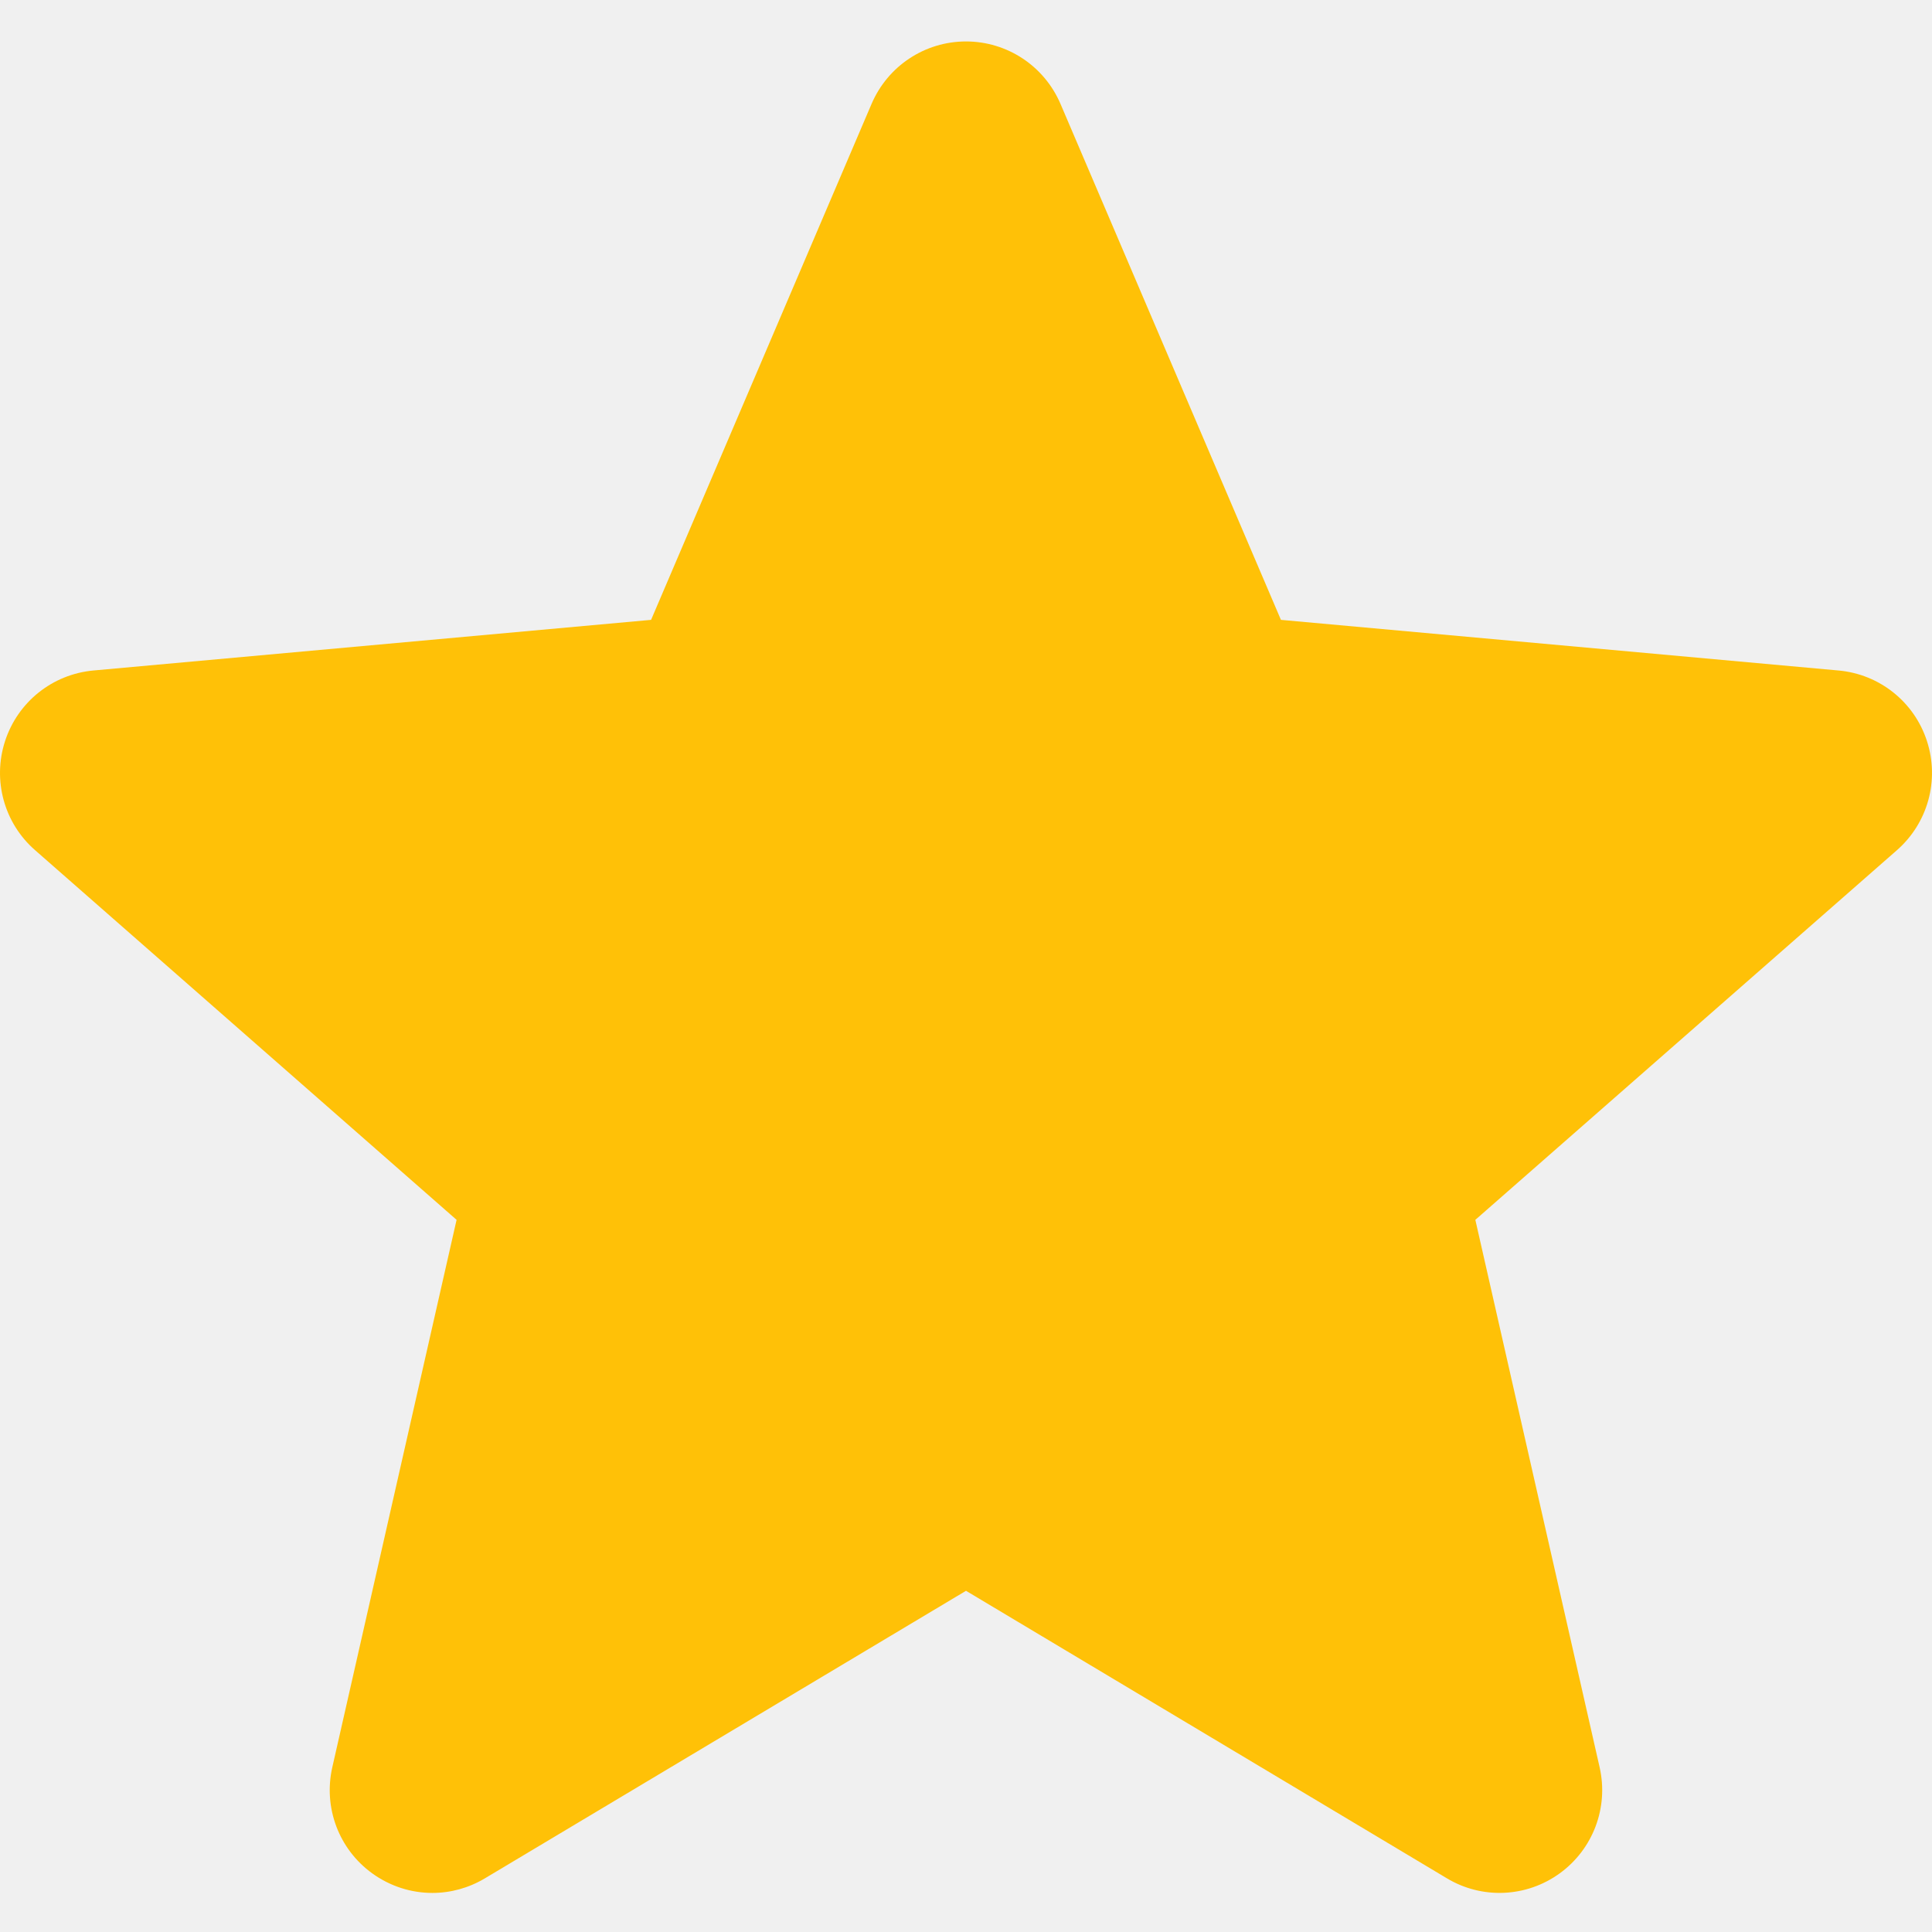
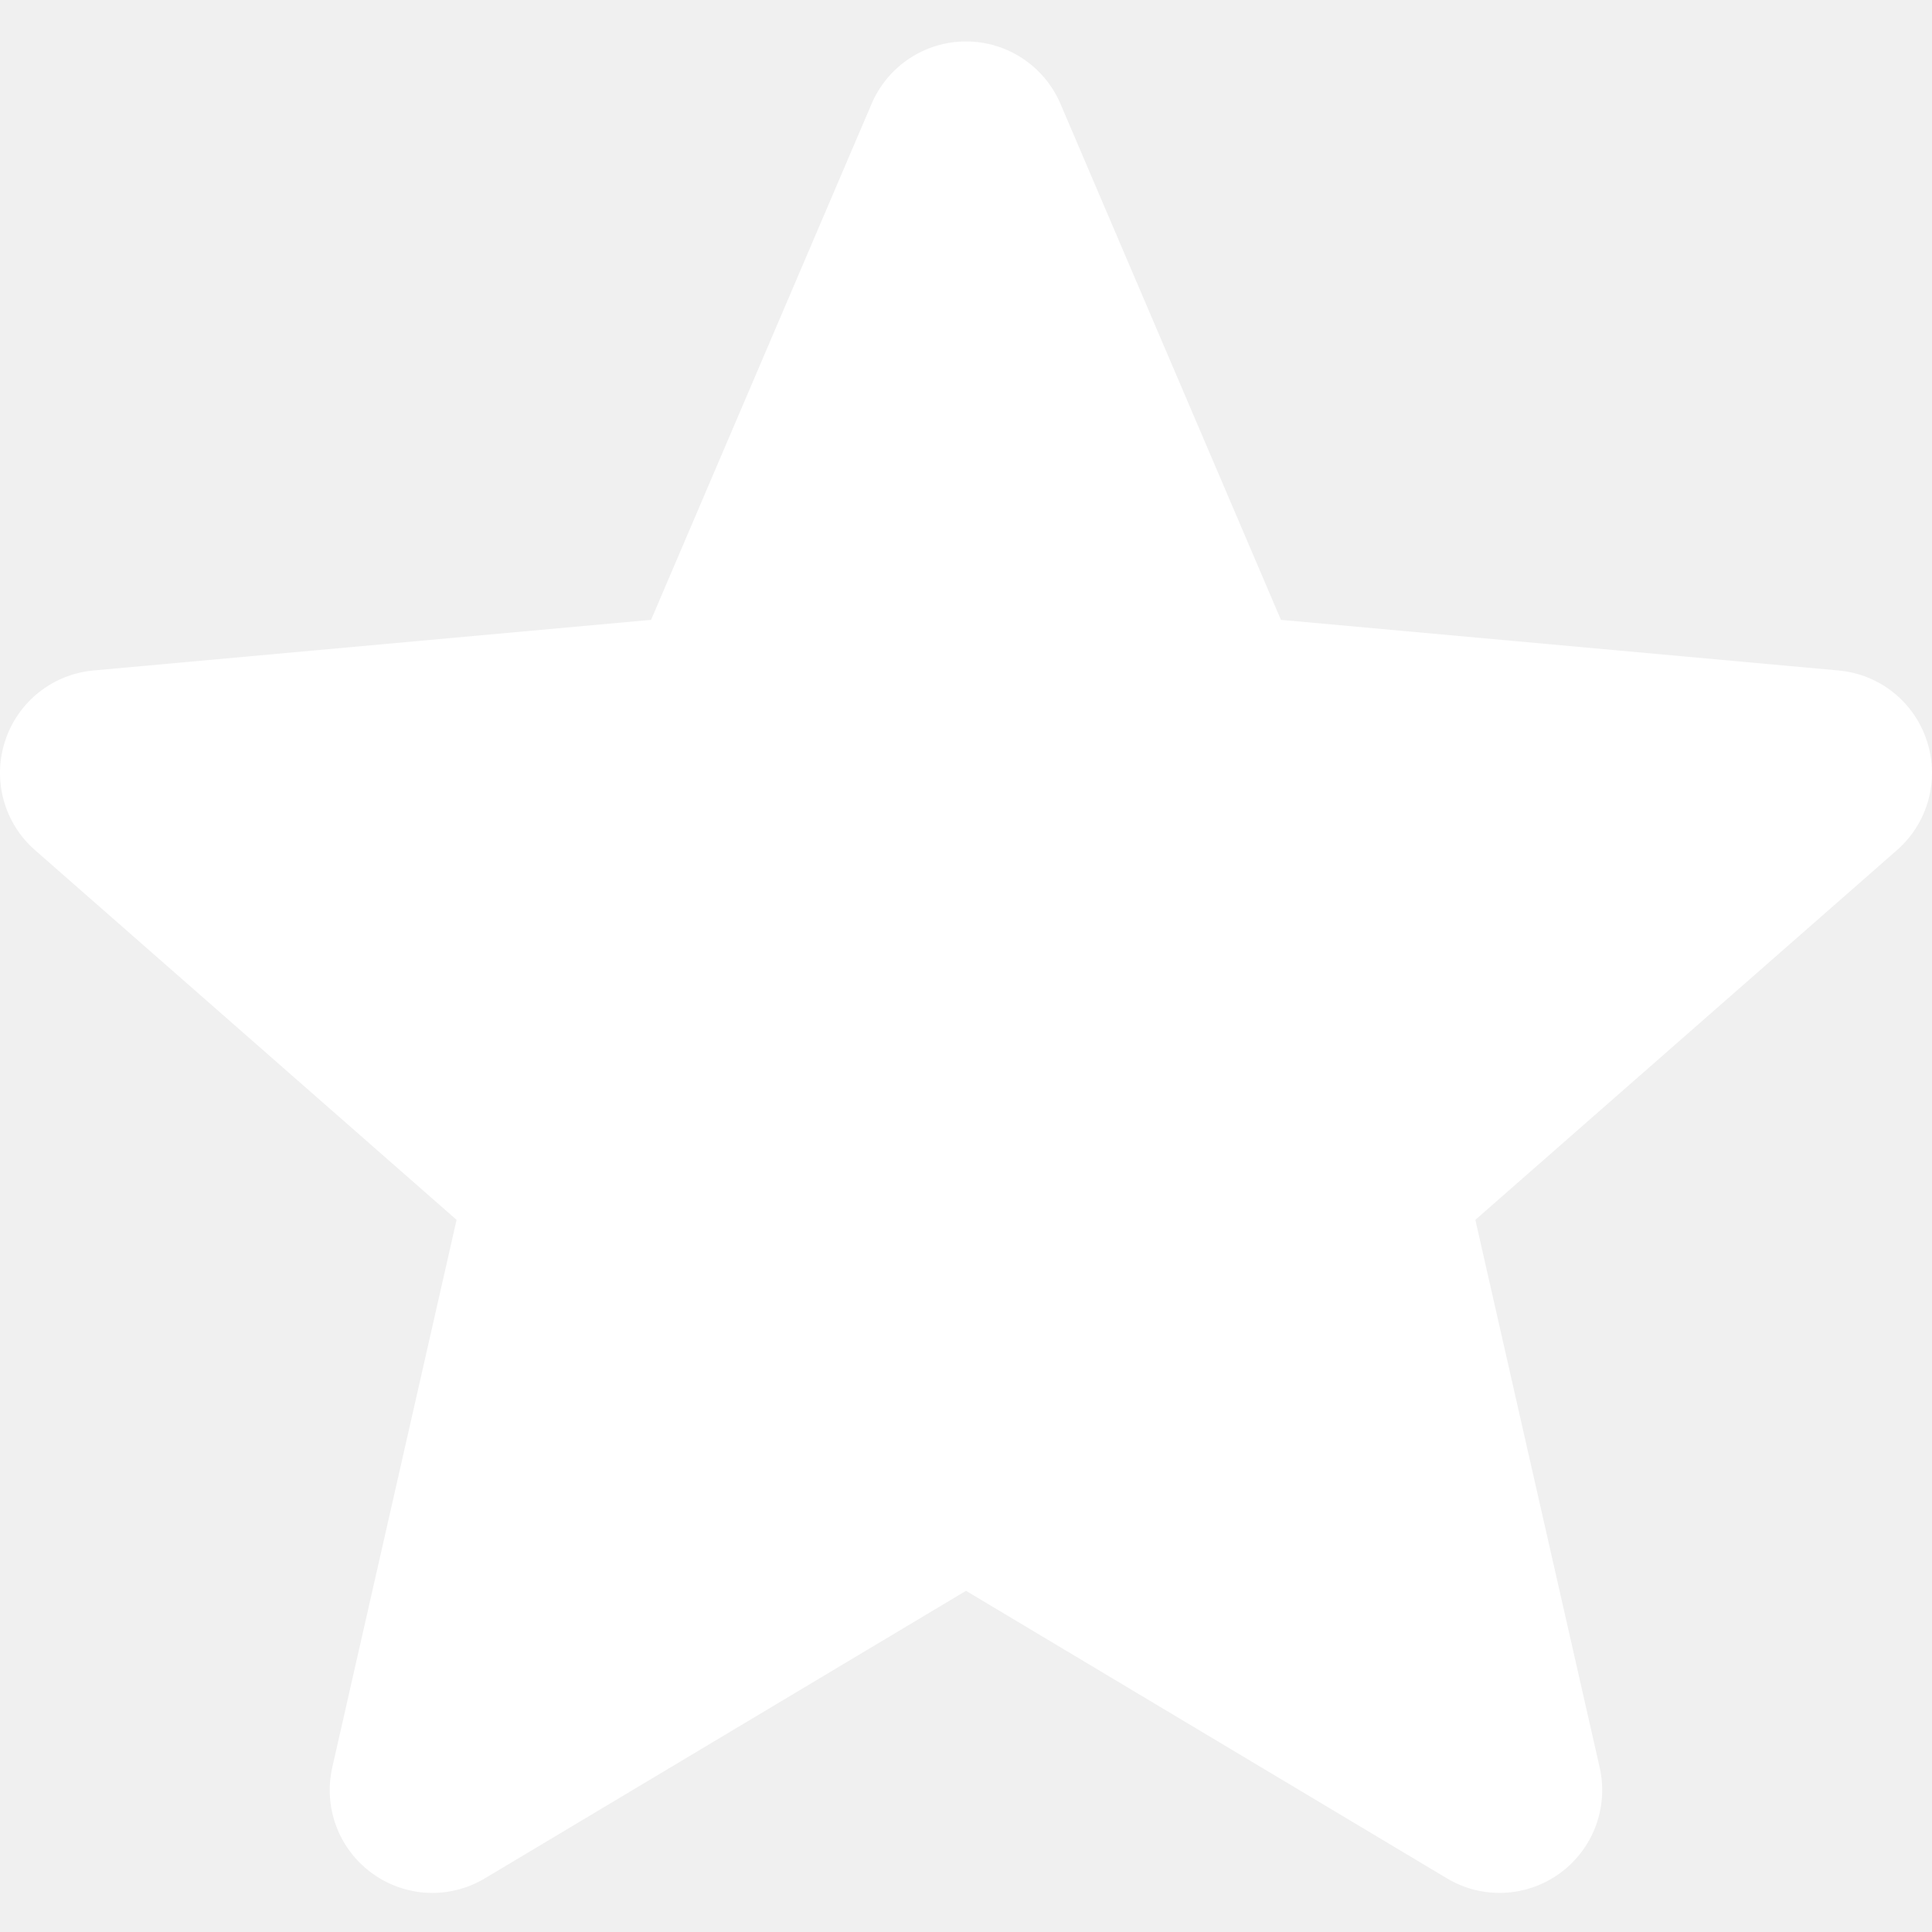
<svg xmlns="http://www.w3.org/2000/svg" height="511pt" viewBox="0 -10 511.987 511" width="511pt">
-   <path d="m510.652 185.902c-3.352-10.367-12.547-17.73-23.426-18.711l-147.773-13.418-58.434-136.77c-4.309-10.023-14.121-16.512-25.023-16.512s-20.715 6.488-25.023 16.535l-58.434 136.746-147.797 13.418c-10.859 1.004-20.031 8.344-23.402 18.711-3.371 10.367-.258 21.738 7.957 28.906l111.699 97.961-32.938 145.09c-2.41 10.668 1.73 21.695 10.582 28.094 4.758 3.438 10.324 5.188 15.938 5.188 4.84 0 9.641-1.305 13.949-3.883l127.469-76.184 127.422 76.184c9.324 5.609 21.078 5.098 29.91-1.305 8.855-6.418 12.992-17.449 10.582-28.094l-32.938-145.09 111.699-97.941c8.215-7.188 11.352-18.539 7.98-28.926zm0 0" fill="#ffc107" />
+   <path d="m510.652 185.902c-3.352-10.367-12.547-17.73-23.426-18.711l-147.773-13.418-58.434-136.77c-4.309-10.023-14.121-16.512-25.023-16.512s-20.715 6.488-25.023 16.535l-58.434 136.746-147.797 13.418c-10.859 1.004-20.031 8.344-23.402 18.711-3.371 10.367-.258 21.738 7.957 28.906l111.699 97.961-32.938 145.09c-2.41 10.668 1.73 21.695 10.582 28.094 4.758 3.438 10.324 5.188 15.938 5.188 4.84 0 9.641-1.305 13.949-3.883l127.469-76.184 127.422 76.184c9.324 5.609 21.078 5.098 29.91-1.305 8.855-6.418 12.992-17.449 10.582-28.094l-32.938-145.09 111.699-97.941c8.215-7.188 11.352-18.539 7.98-28.926zm0 0" stroke="f6e102" fill="#fff" />
</svg>
